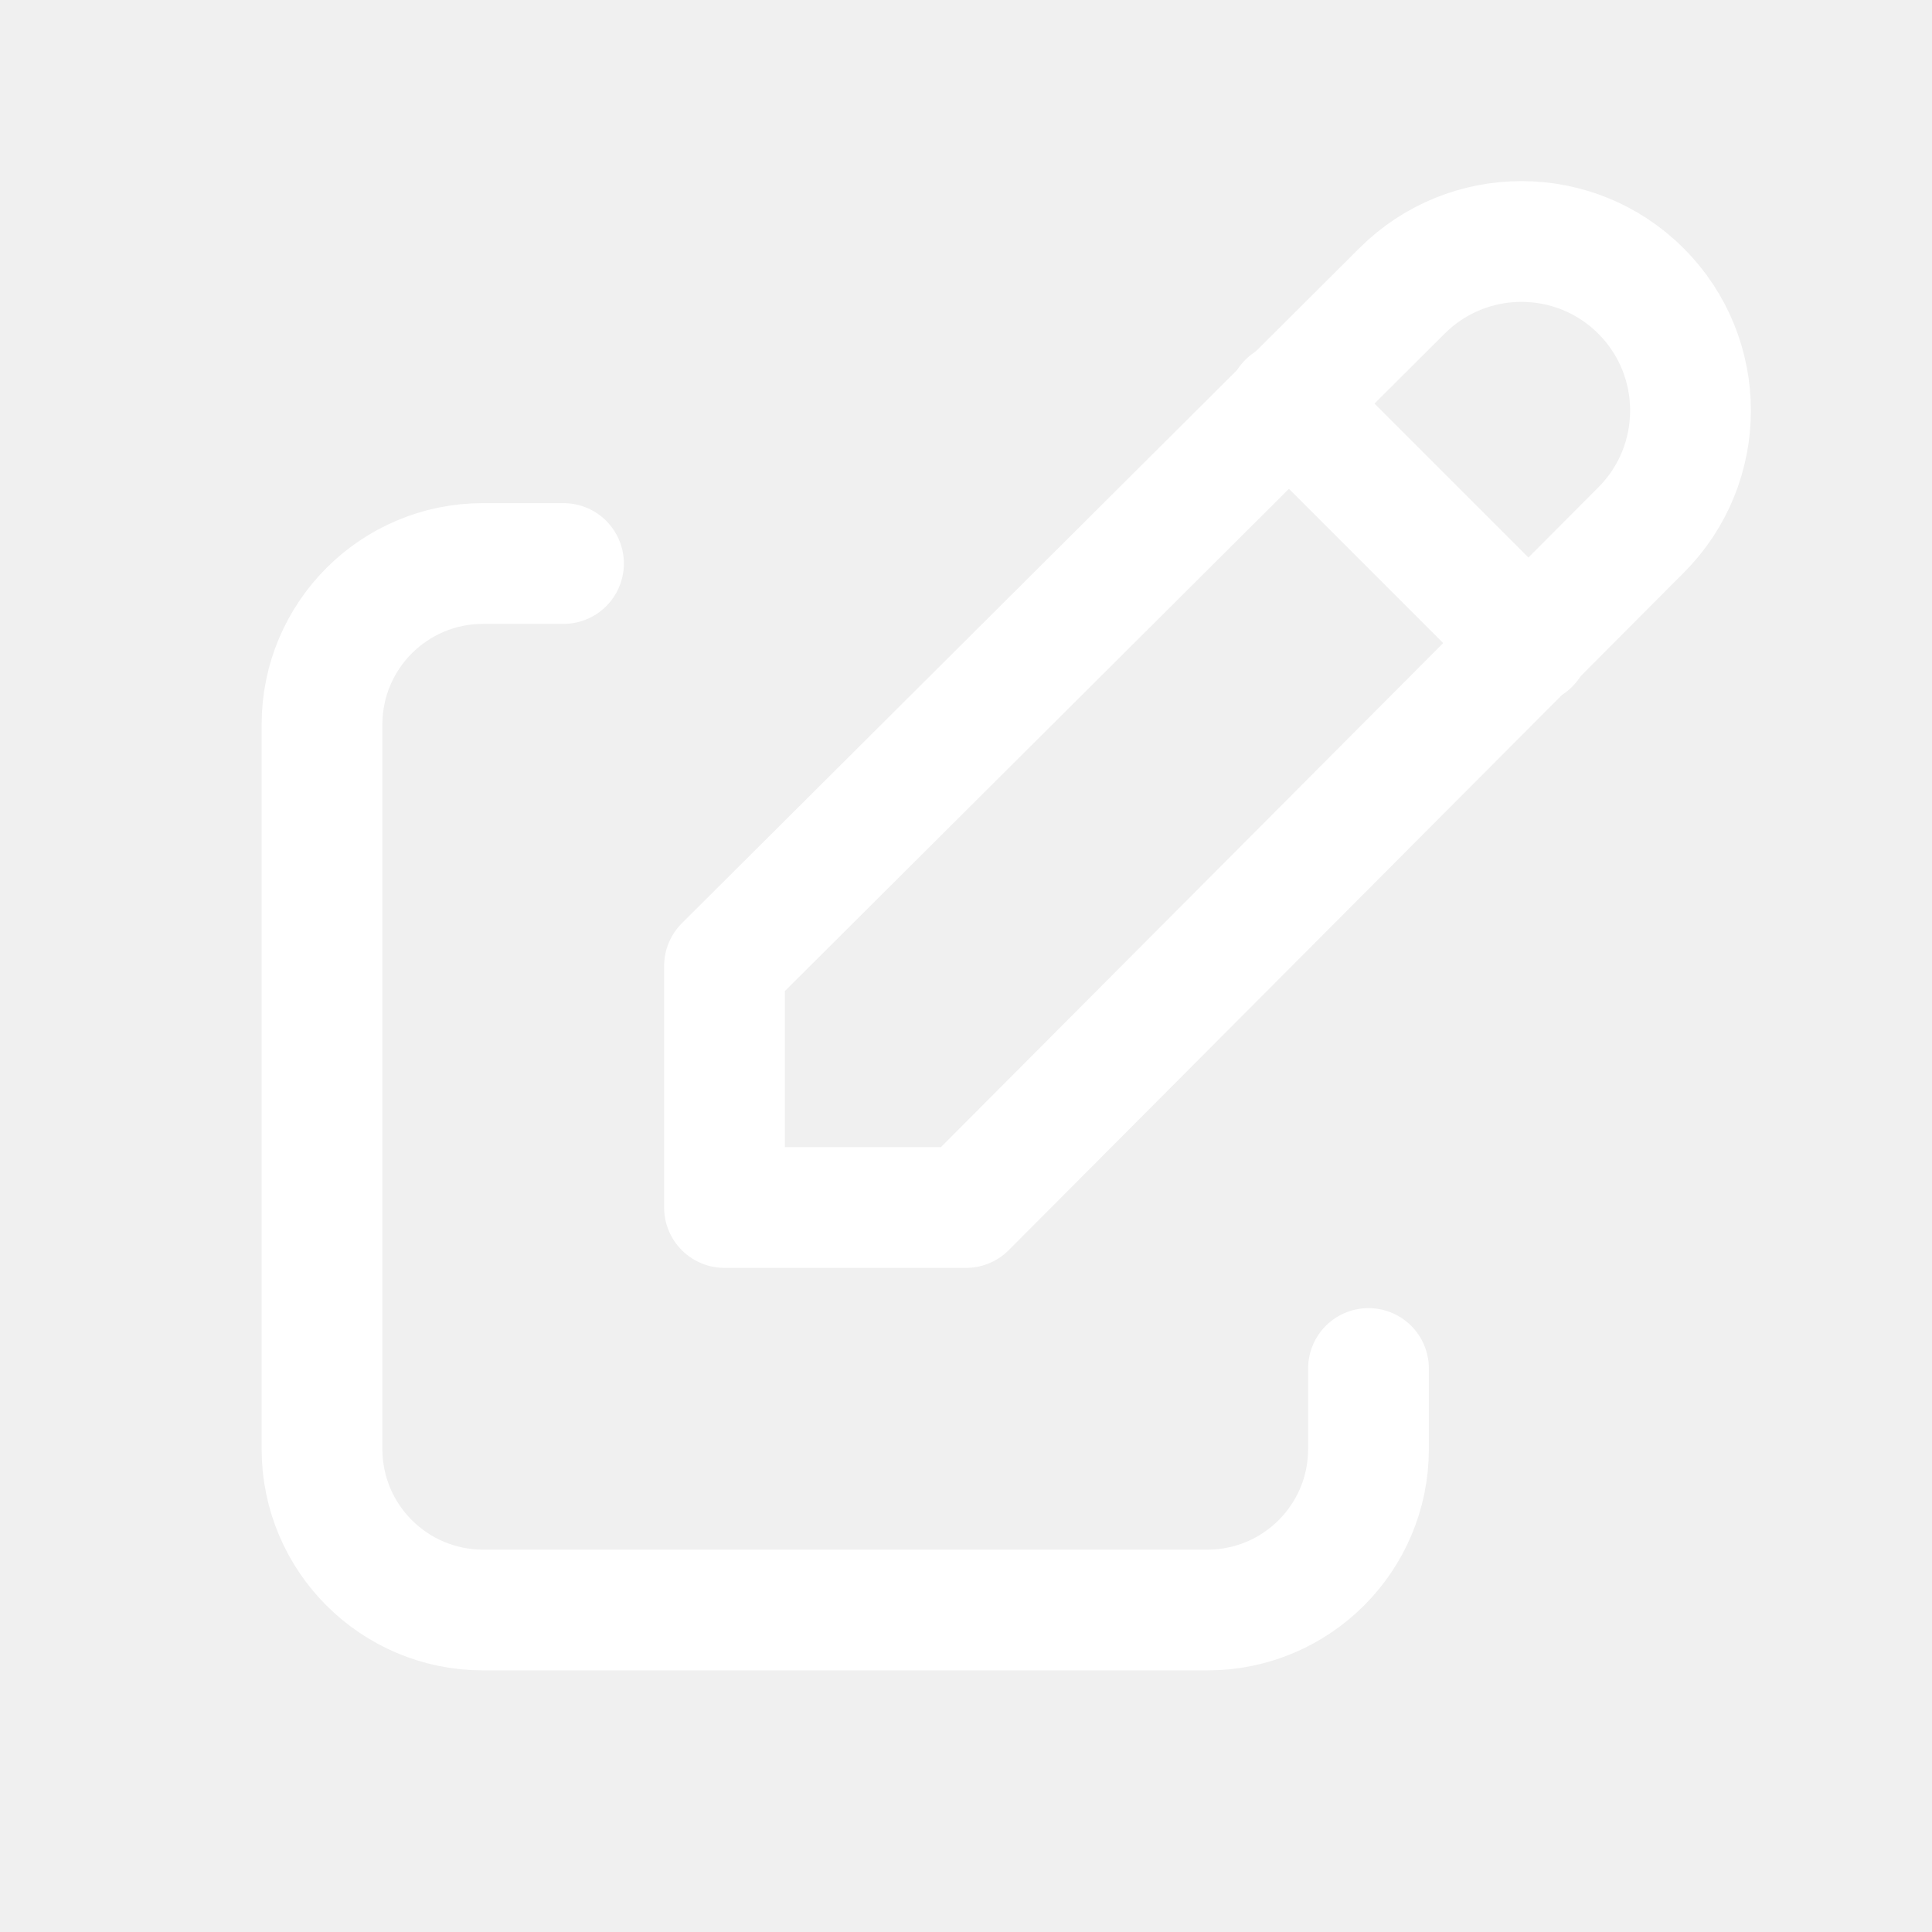
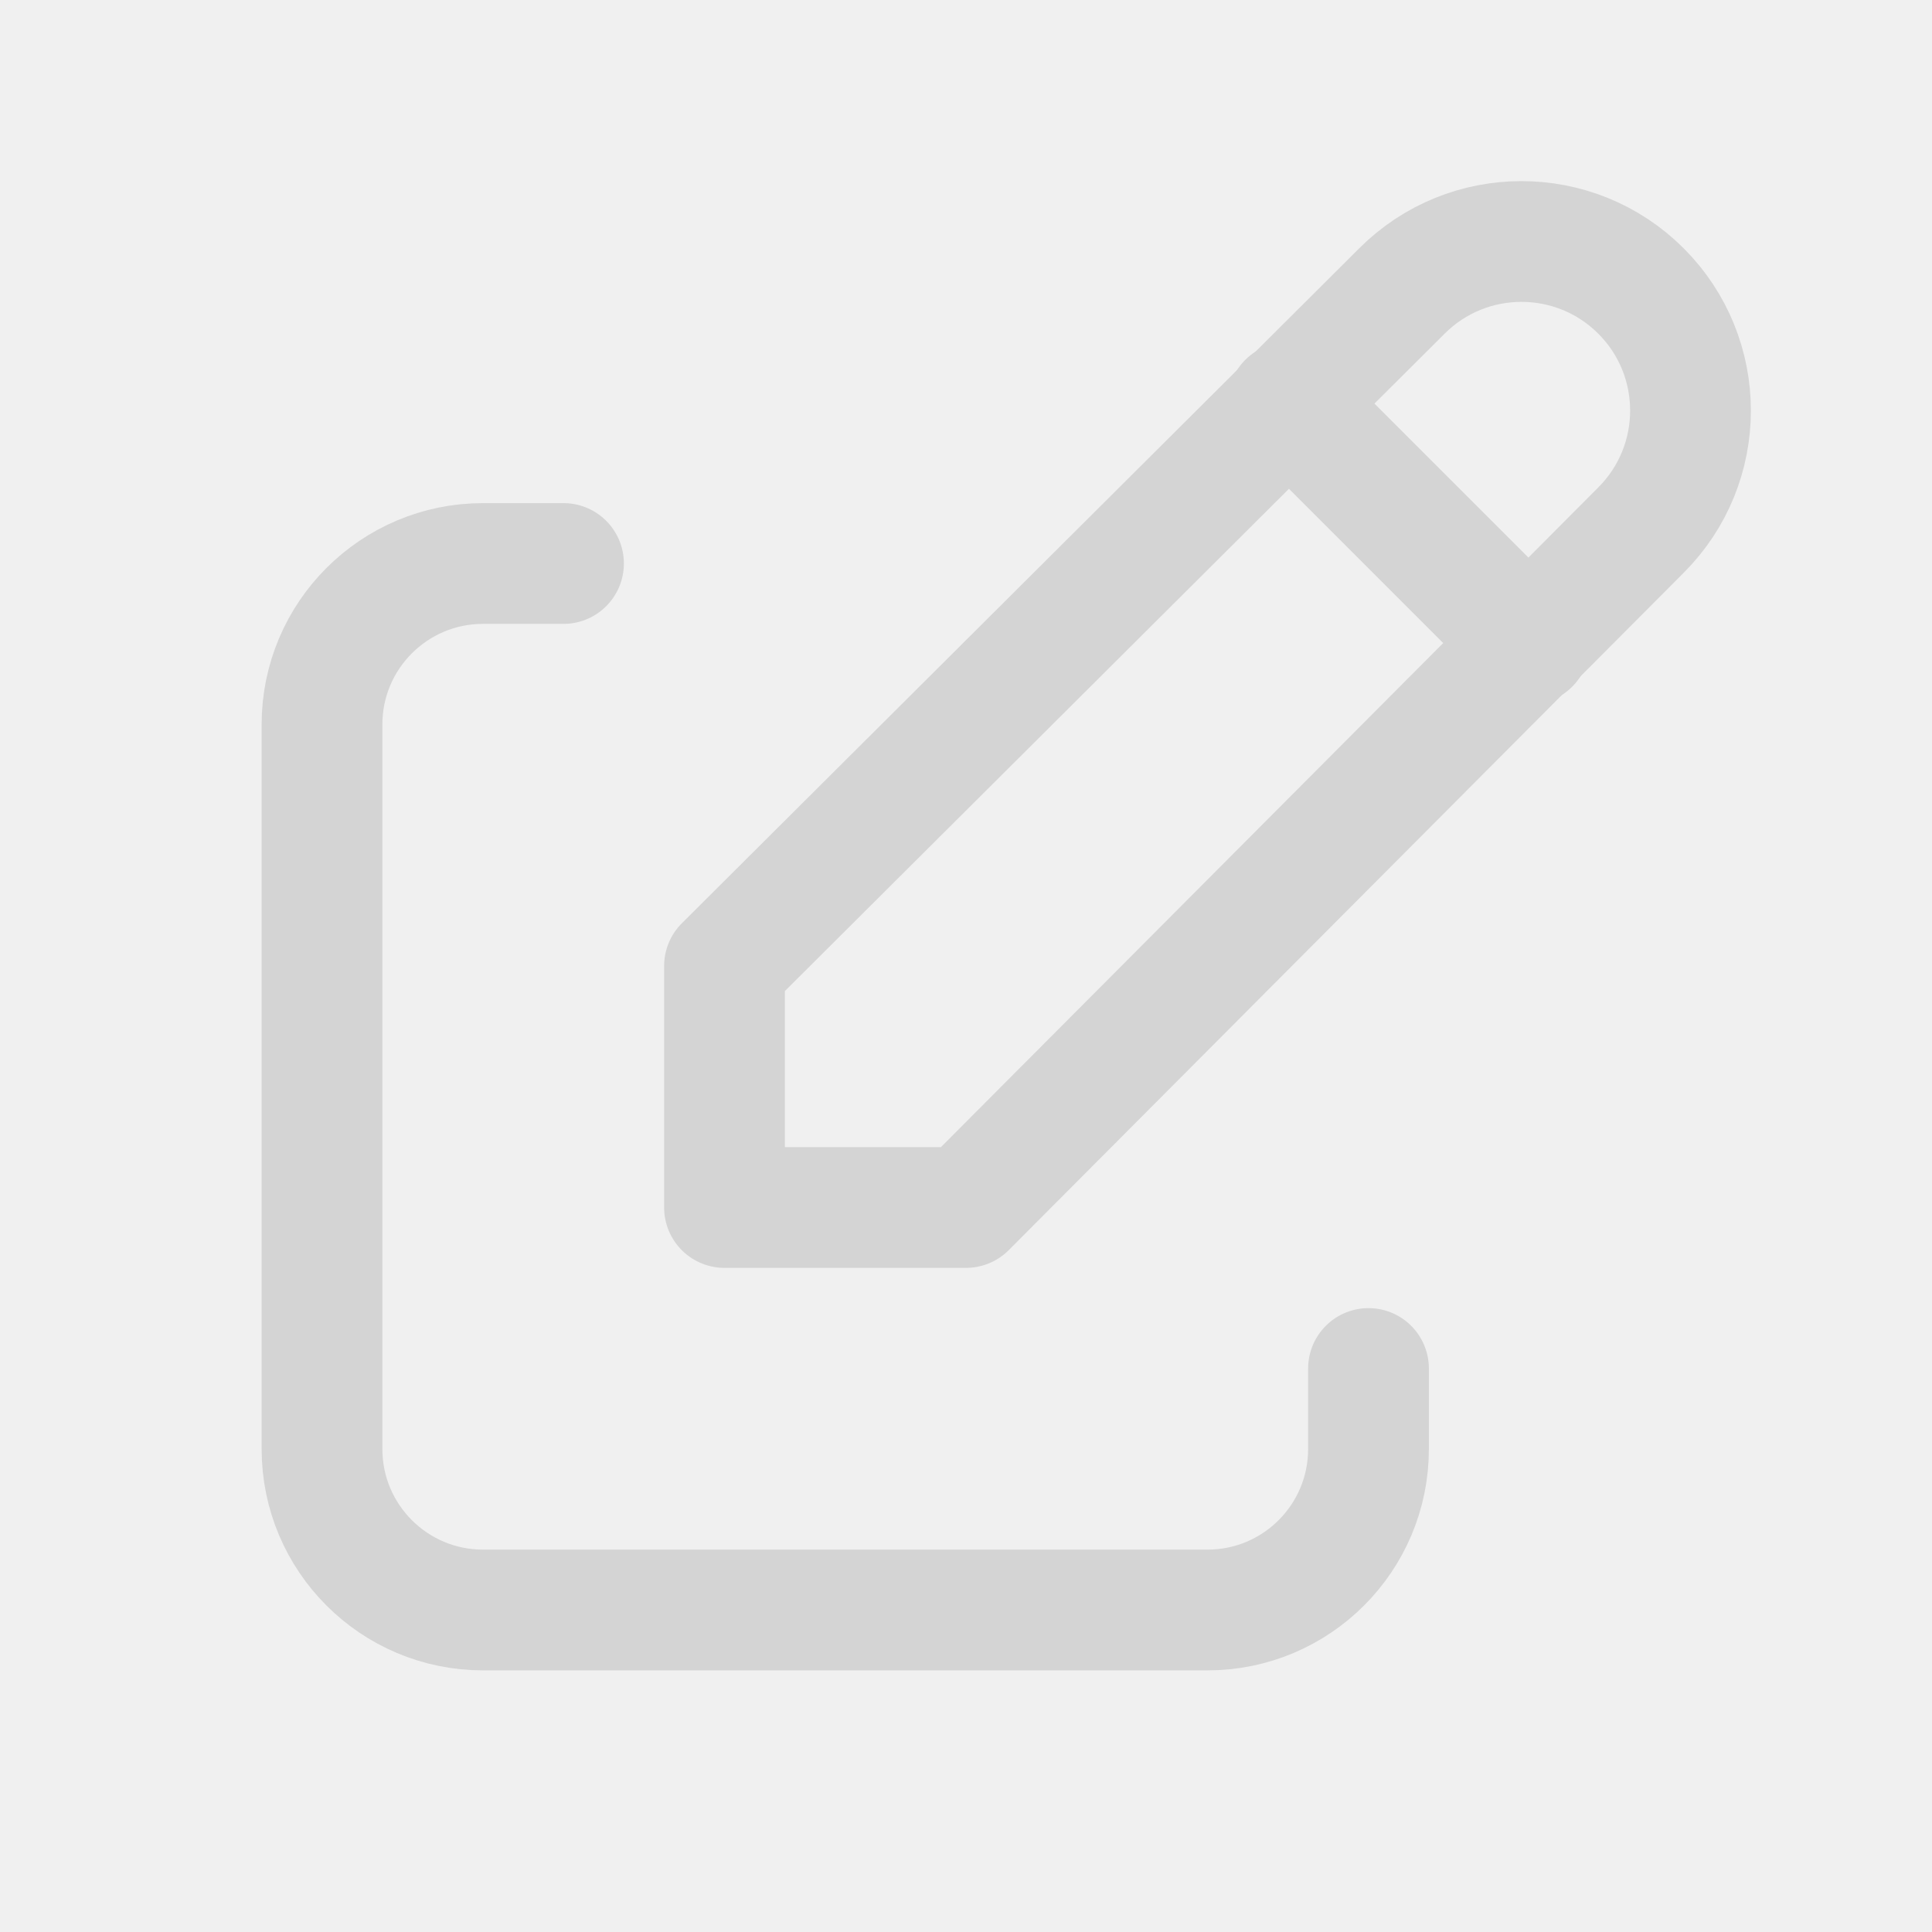
- <svg xmlns="http://www.w3.org/2000/svg" width="24" height="24" viewBox="0 0 24 24" stroke-width="1.5" stroke="#ffffff" fill="none" stroke-linecap="round" stroke-linejoin="round">
+ <svg xmlns="http://www.w3.org/2000/svg" width="24" height="24" viewBox="0 0 24 24" stroke-width="1.5" stroke="#D4D4D4" fill="none" stroke-linecap="round" stroke-linejoin="round">
  <path stroke="none" d="M0 0h24v24H0z" fill="none" />
  <path d="M7 7h-1a2 2 0 0 0 -2 2v9a2 2 0 0 0 2 2h9a2 2 0 0 0 2 -2v-1" />
  <path d="M20.385 6.585a2.1 2.1 0 0 0 -2.97 -2.97l-8.415 8.385v3h3l8.385 -8.415z" />
  <path d="M16 5l3 3" />
</svg>
